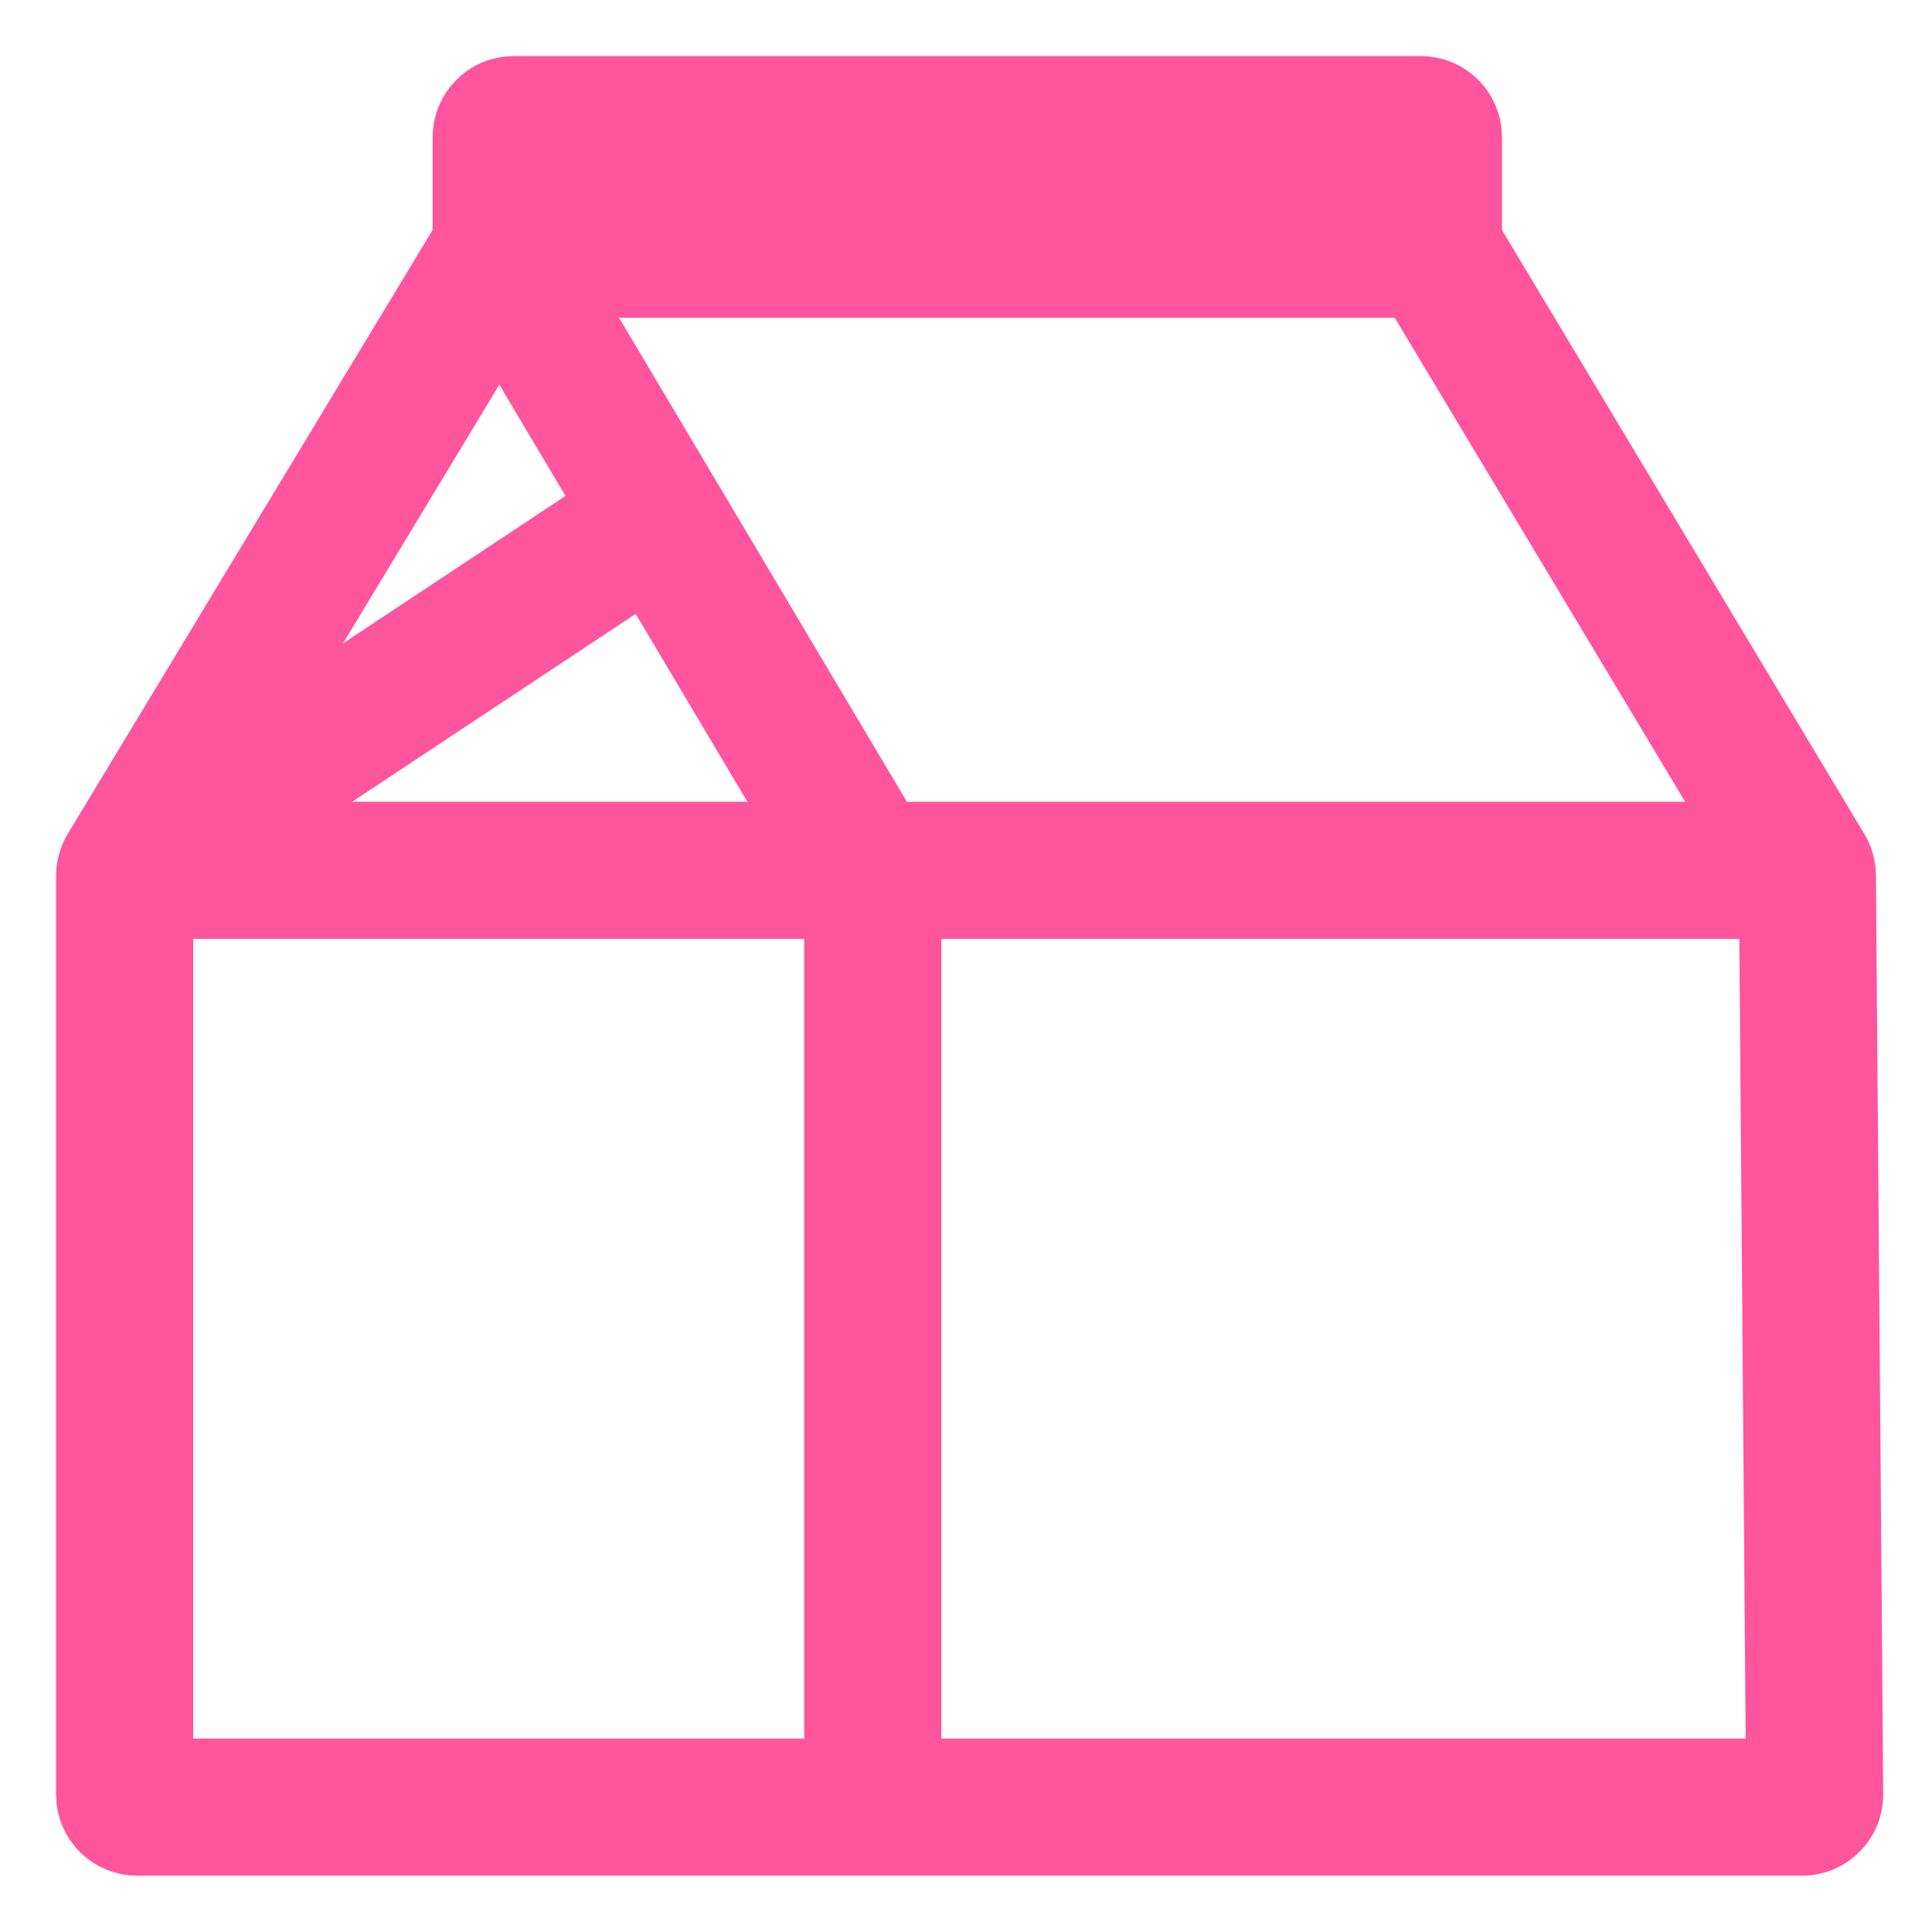
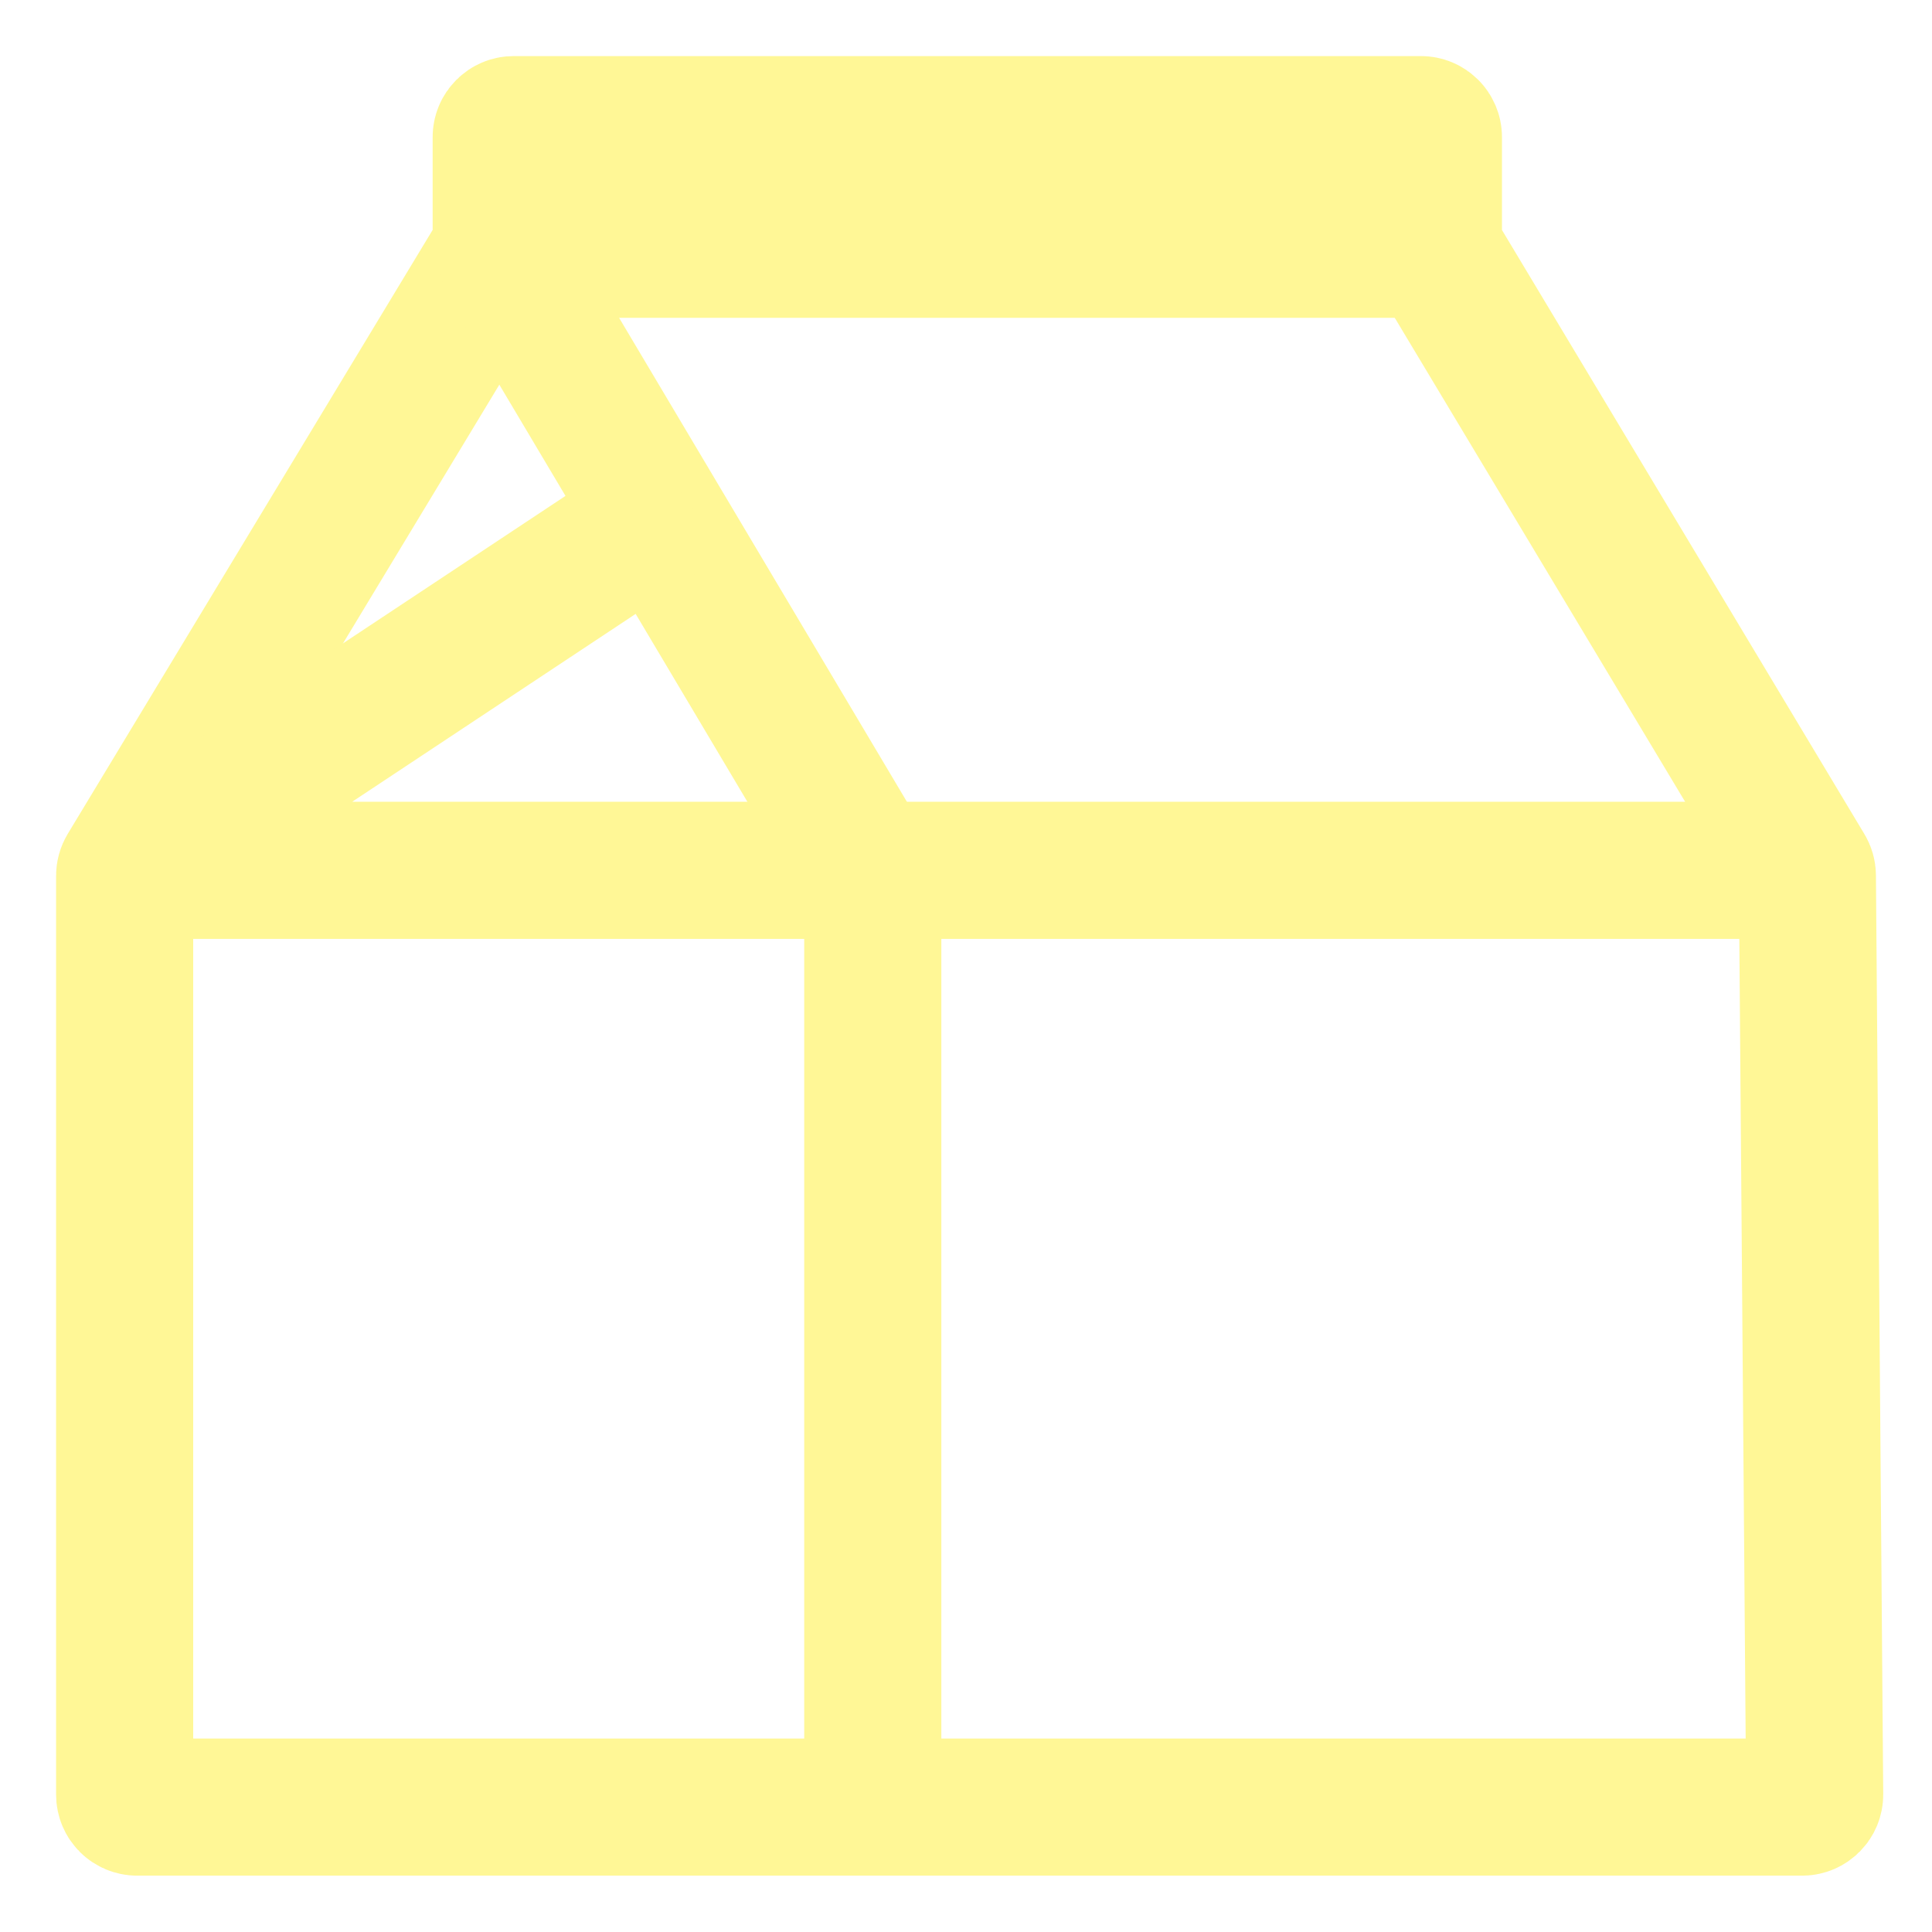
<svg xmlns="http://www.w3.org/2000/svg" width="155px" height="155px" viewBox="0 0 155 155" version="1.1">
  <defs />
  <g id="Symbols" stroke="none" stroke-width="1" fill="none" fill-rule="evenodd">
-     <g id="Pafiume-Copy-2" stroke="#FF559D" stroke-width="11">
+     <g id="Pafiume-Copy-2" stroke="#FFF796" stroke-width="11">
      <g id="Bottle" transform="translate(10, 10)">
        <path d="M105.143,10.216 L134.86,59.745 C134.952,59.898 135.001,60.073 135.002,60.251 L135.587,133.971 C135.591,134.523 135.147,134.974 134.595,134.979 C134.592,134.979 134.589,134.979 134.587,134.979 L1,134.979 C0.448,134.979 1.57645121e-14,134.531 0,133.979 L7.99360578e-15,60.257 C5.38074806e-15,60.075 0.05,59.896 0.144,59.74 L30.066,10.217 C30.161,10.061 30.21,9.882 30.21,9.7 L30.21,1 C30.21,0.448 30.658,1.01453063e-16 31.21,0 L104,2.66453526e-15 C104.552,-5.28535614e-15 105,0.448 105,1 L105,9.702 C105,9.883 105.049,10.061 105.143,10.216 Z" id="Path-3" />
        <path d="M105,10 L31.758,10 C31.206,10 30.758,10.448 30.758,11 C30.758,11.18 30.807,11.357 30.899,11.511 L60.021,60.48 L60.021,135" id="Path-6" />
        <path d="M135,59.824 L3.319,59.824 C2.767,59.824 2.319,59.376 2.319,58.824 C2.319,58.488 2.487,58.175 2.767,57.99 L45,30" id="Path-7" />
      </g>
    </g>
  </g>
</svg>
